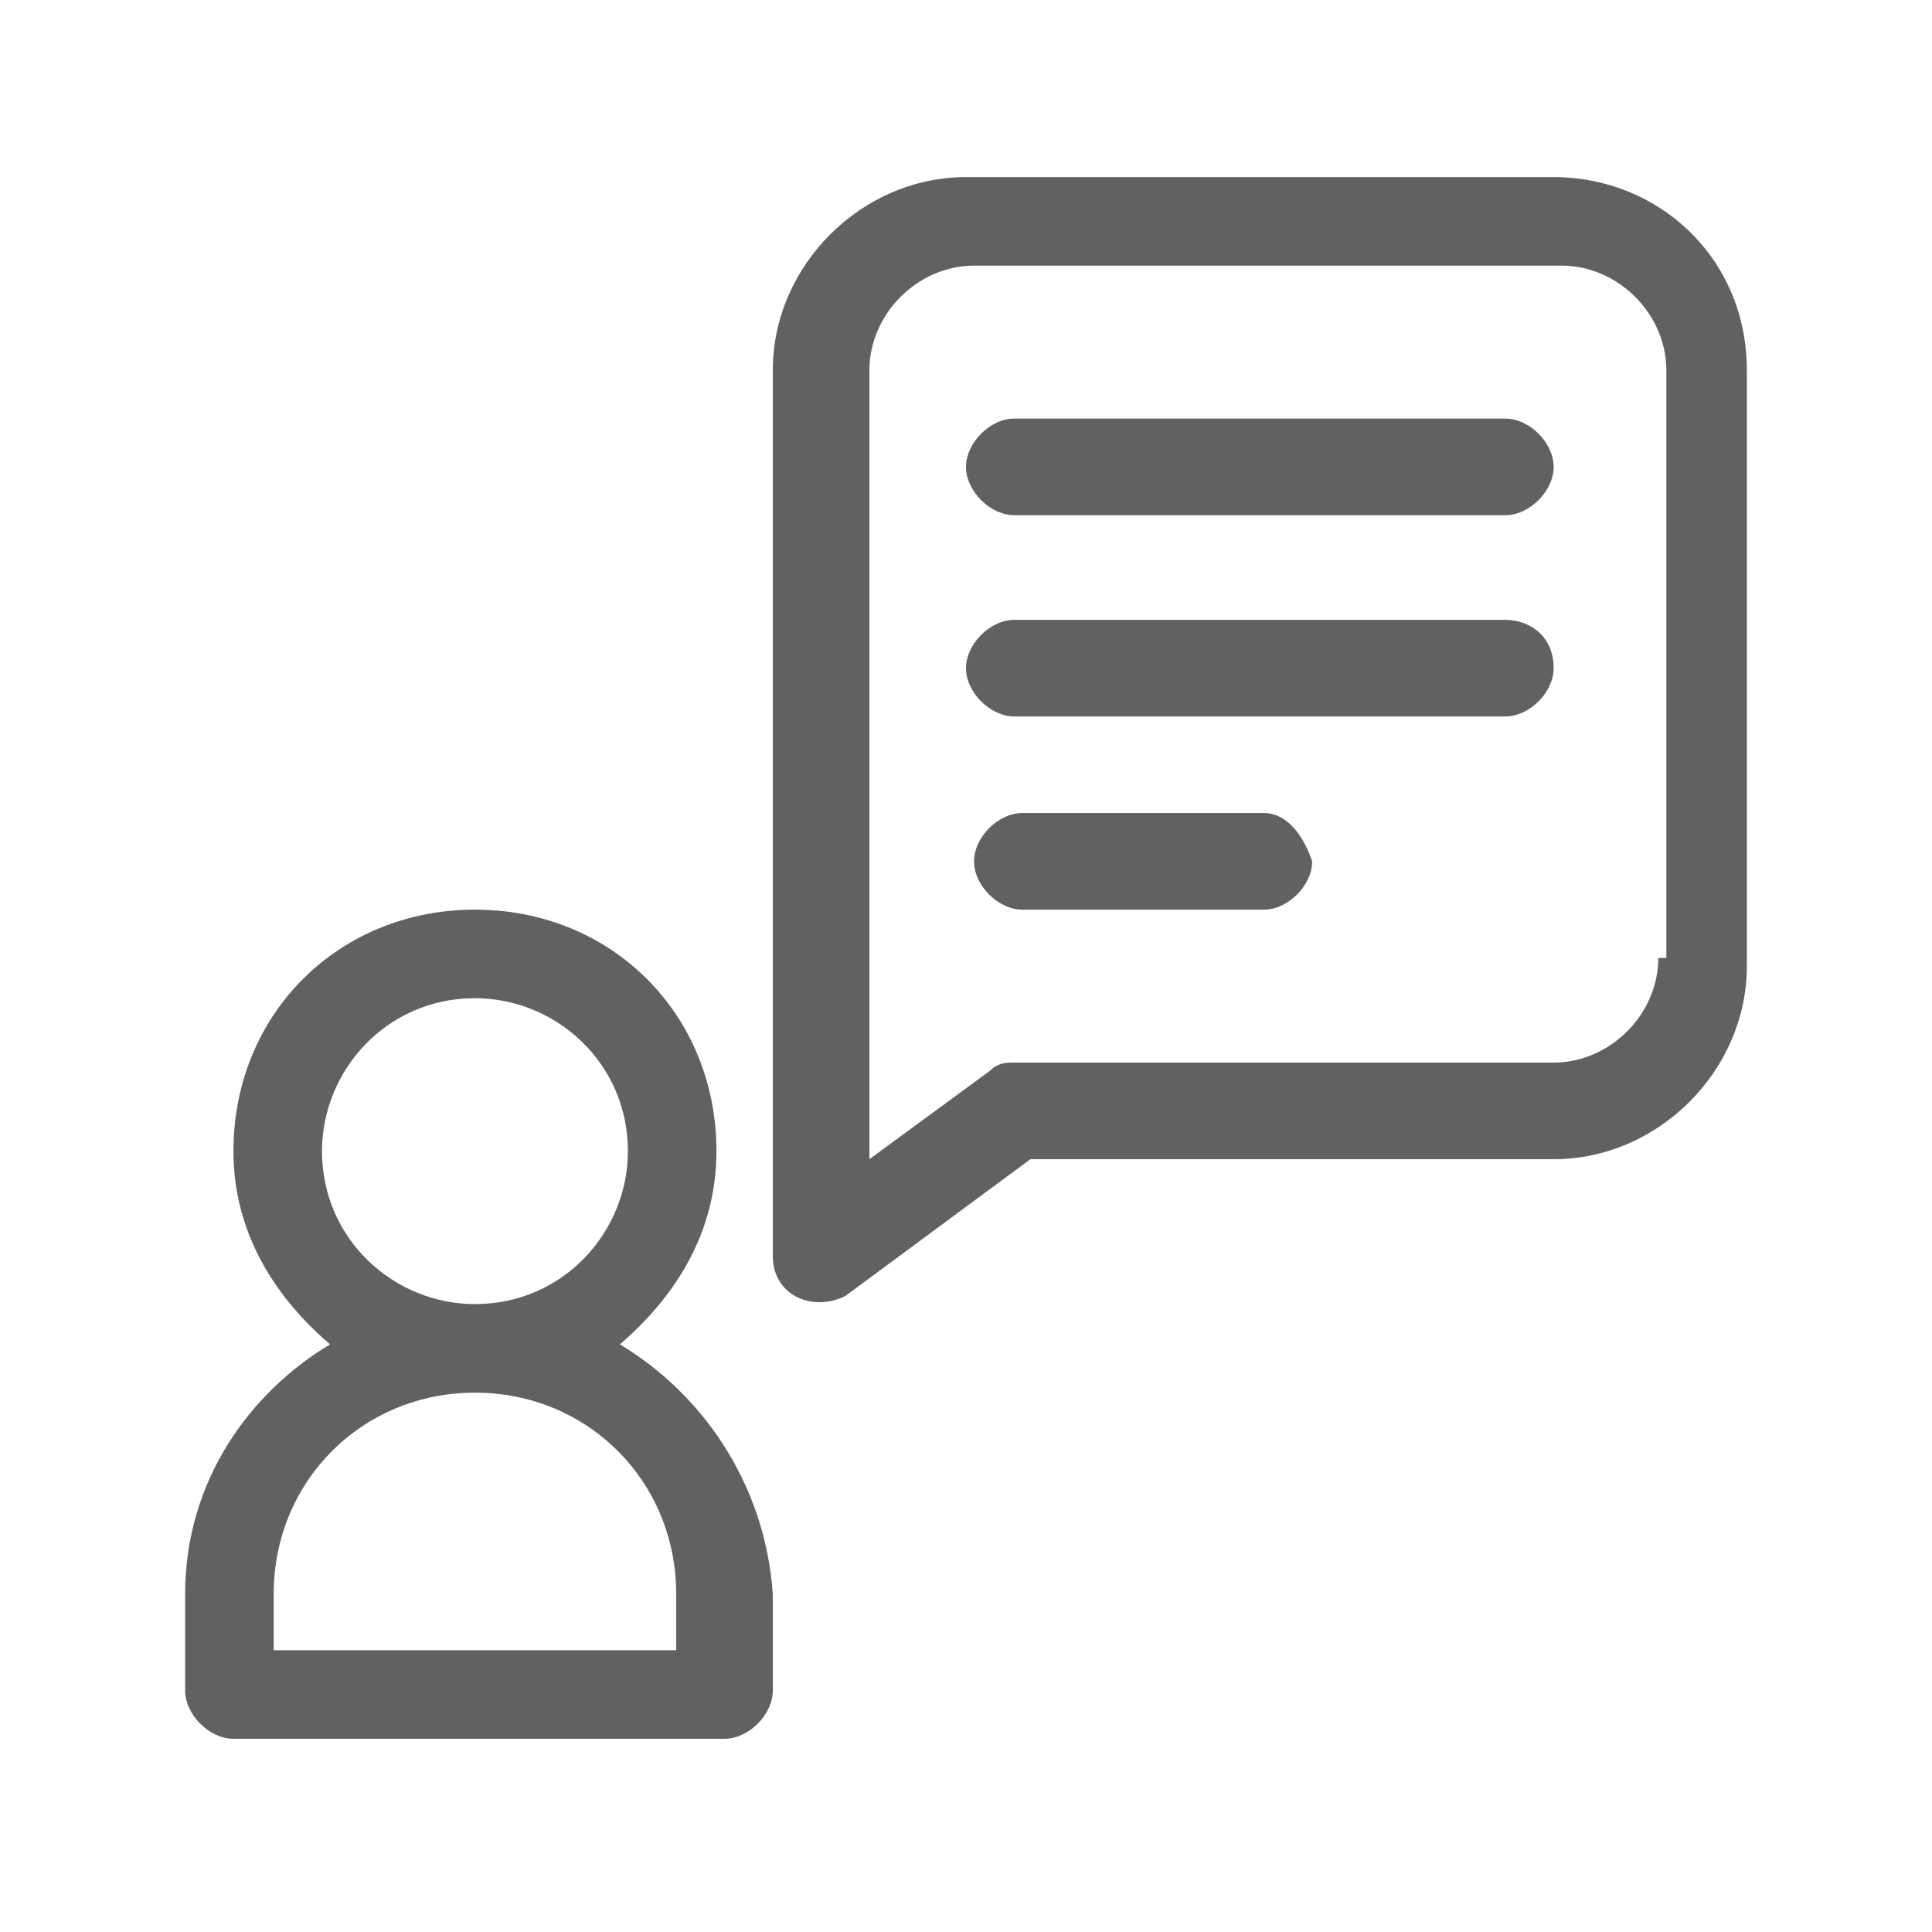
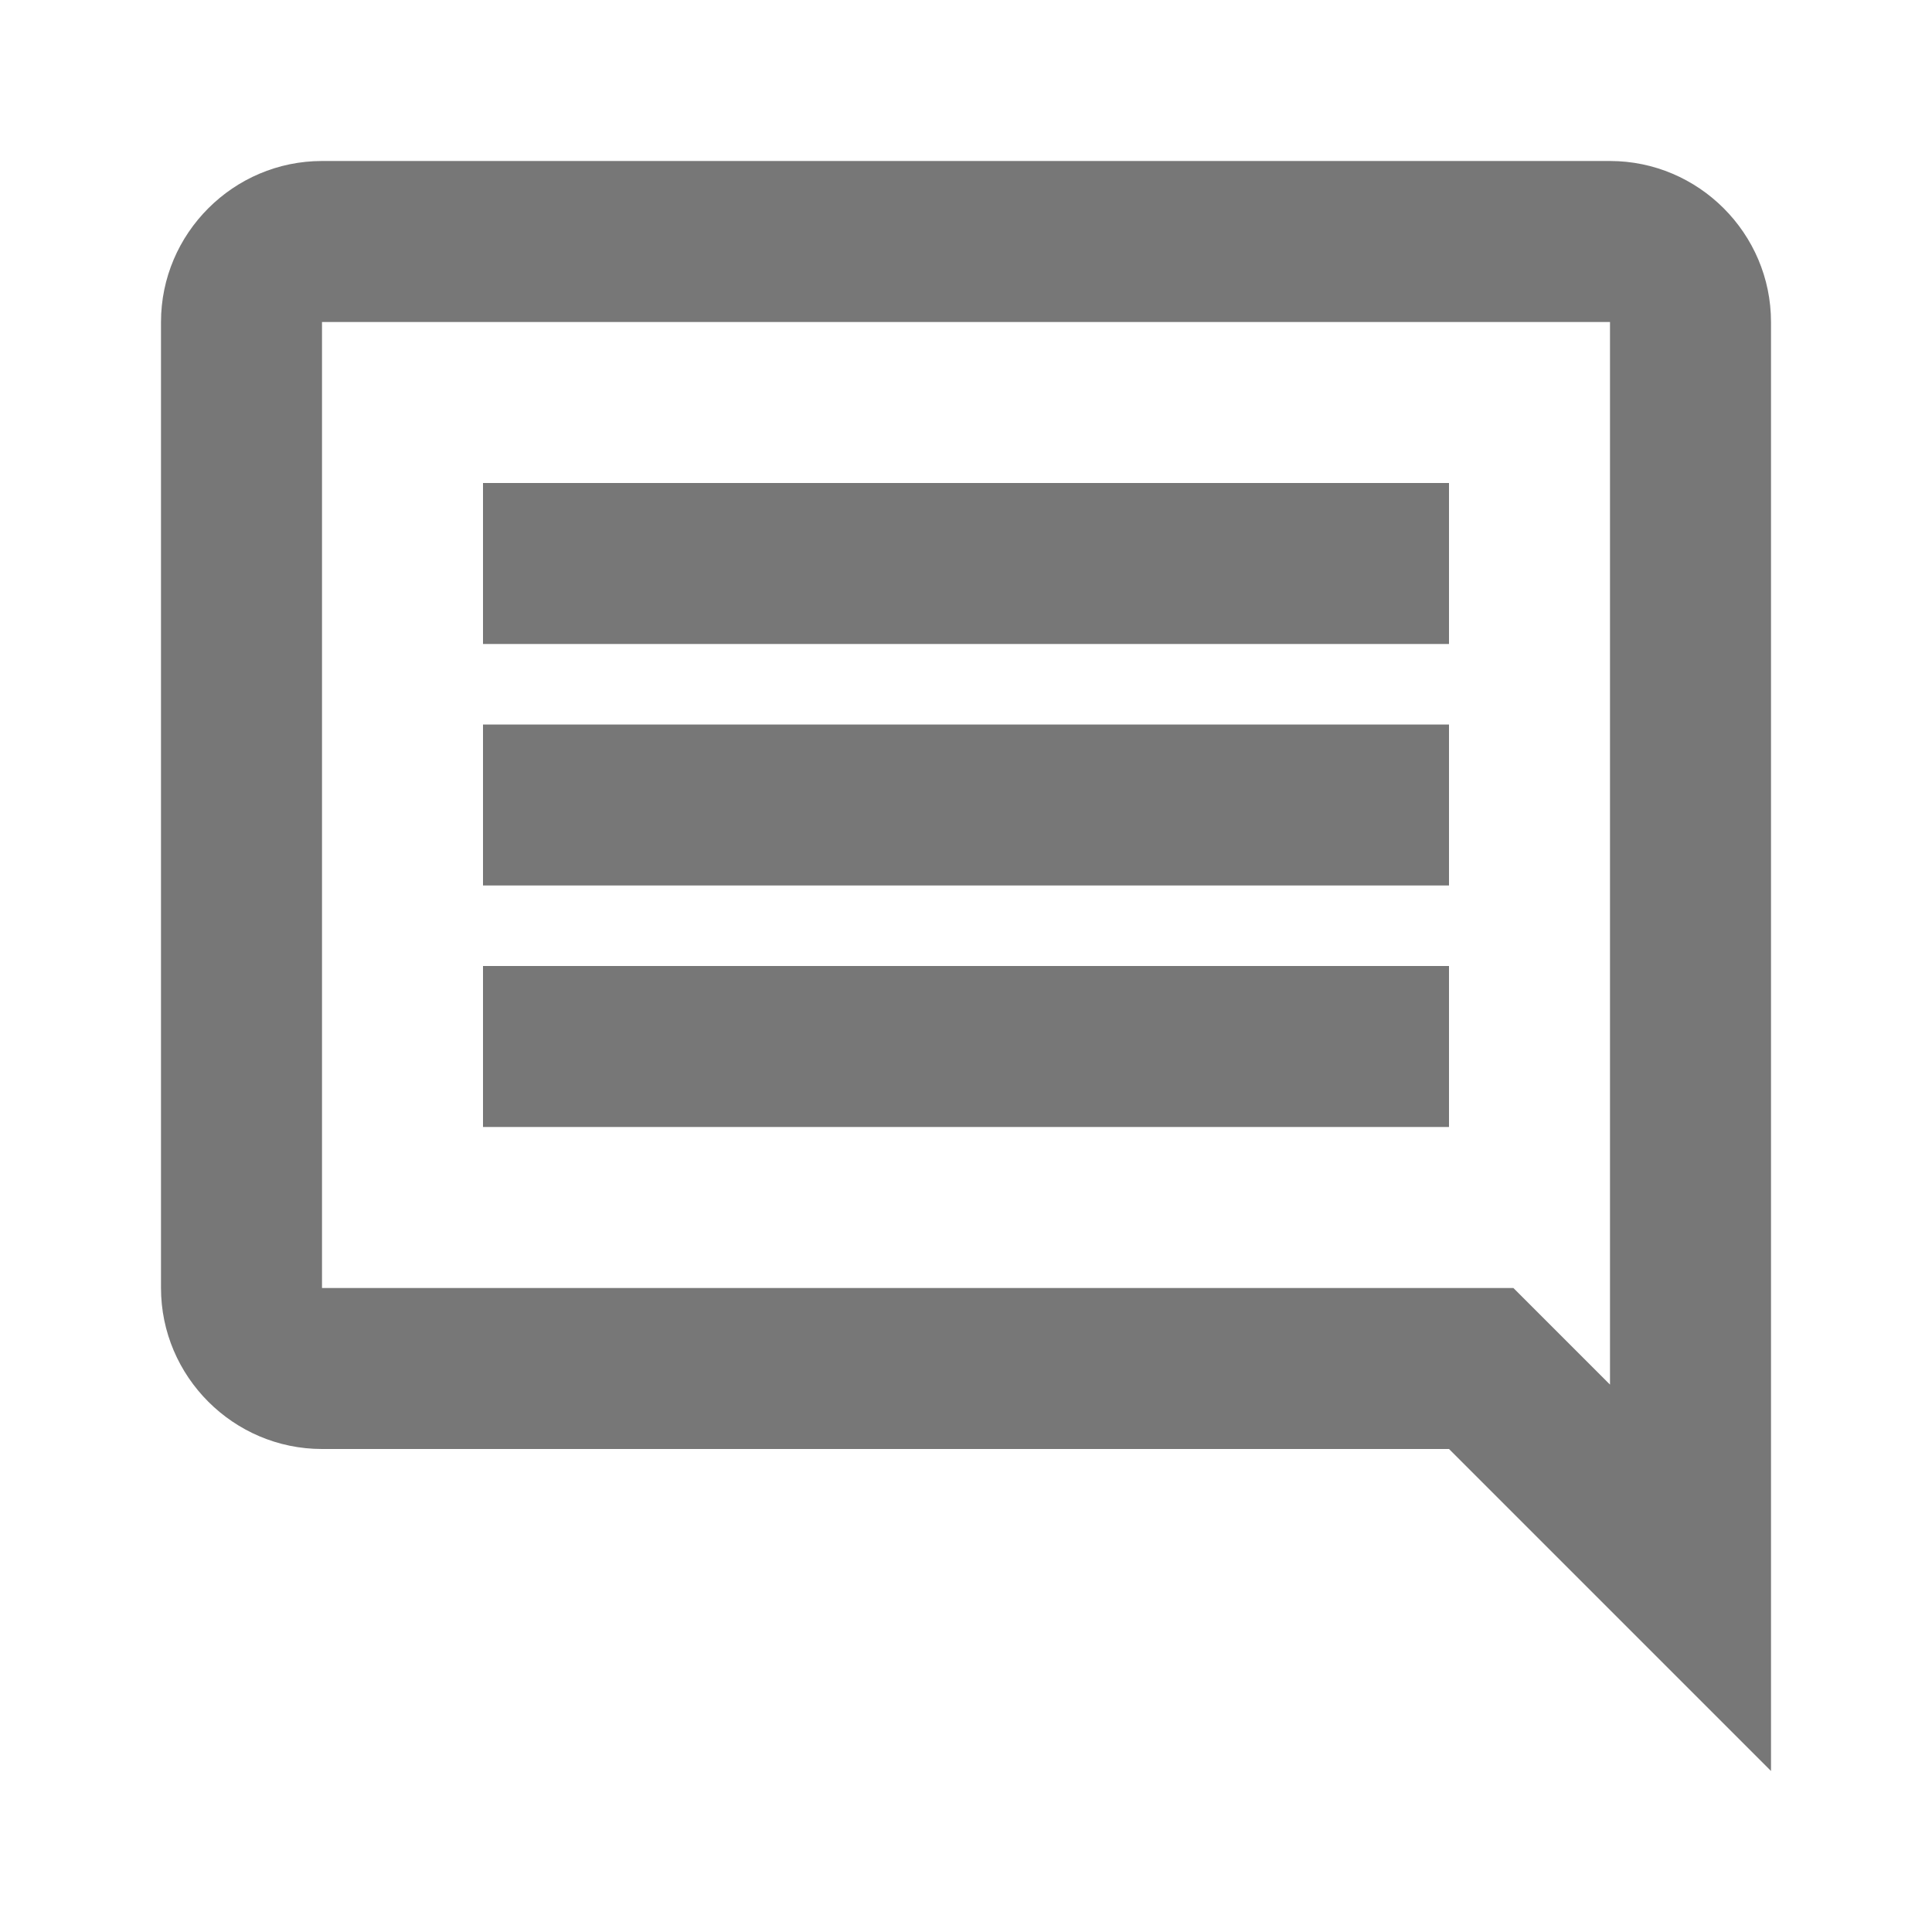
<svg xmlns="http://www.w3.org/2000/svg" version="1.1" id="Layer_1" x="0px" y="0px" viewBox="0 0 24 24" style="enable-background:new 0 0 24 24;" xml:space="preserve">
  <style type="text/css">
- 	.st0{fill:#616161;}
+ 	.st0{fill:#777777;}
+ 	.st1{fill:none;}
+ 	.st2{fill:#FF08D6;}
</style>
-   <path class="st0" d="M7.7,16.7c0.7-0.6,1.2-1.4,1.2-2.4c0-1.7-1.3-3-3-3s-3,1.3-3,3c0,1,0.5,1.8,1.2,2.4c-1,0.6-1.8,1.7-1.8,3.1V21  c0,0.3,0.3,0.6,0.6,0.6H9c0.3,0,0.6-0.3,0.6-0.6v-1.2C9.5,18.4,8.7,17.3,7.7,16.7z M4,14.3c0-1,0.8-1.9,1.9-1.9c1,0,1.9,0.8,1.9,1.9  c0,1-0.8,1.9-1.9,1.9C4.9,16.2,4,15.4,4,14.3z M8.4,20.5h-5v-0.7c0-1.4,1.1-2.5,2.5-2.5c1.4,0,2.5,1.1,2.5,2.5L8.4,20.5L8.4,20.5z" />
-   <path class="st0" d="M19.3,2.2H12c-1.3,0-2.4,1.1-2.4,2.4v11c0,0.5,0.5,0.7,0.9,0.5l2.3-1.7h6.5c1.3,0,2.4-1.1,2.4-2.4V4.6  C21.7,3.2,20.6,2.2,19.3,2.2z M20.6,11.9c0,0.7-0.6,1.3-1.3,1.3h-6.7c-0.1,0-0.2,0-0.3,0.1l-1.5,1.1V4.6c0-0.7,0.6-1.3,1.3-1.3h7.3  c0.7,0,1.3,0.6,1.3,1.3V11.9z" />
-   <path class="st0" d="M18.7,5.2h-6.1c-0.3,0-0.6,0.3-0.6,0.6c0,0.3,0.3,0.6,0.6,0.6h6.1c0.3,0,0.6-0.3,0.6-0.6  C19.3,5.5,19,5.2,18.7,5.2z" />
-   <path class="st0" d="M18.7,7.7h-6.1c-0.3,0-0.6,0.3-0.6,0.6c0,0.3,0.3,0.6,0.6,0.6h6.1c0.3,0,0.6-0.3,0.6-0.6  C19.3,7.9,19,7.7,18.7,7.7z" />
-   <path class="st0" d="M15.7,10.1h-3c-0.3,0-0.6,0.3-0.6,0.6c0,0.3,0.3,0.6,0.6,0.6h3c0.3,0,0.6-0.3,0.6-0.6  C16.2,10.4,16,10.1,15.7,10.1z" />
+   <path class="st0" d="M20,4v13.2L18.8,16H4V4H20 M20,2H4C2.9,2,2,2.9,2,4v12c0,1.1,0.9,2,2,2h14l4,4V4C22,2.9,21.1,2,20,2z M18,12H6  v2h12V12z M18,9H6v2h12V9z M18,6H6v2h12V6z" />
</svg>
